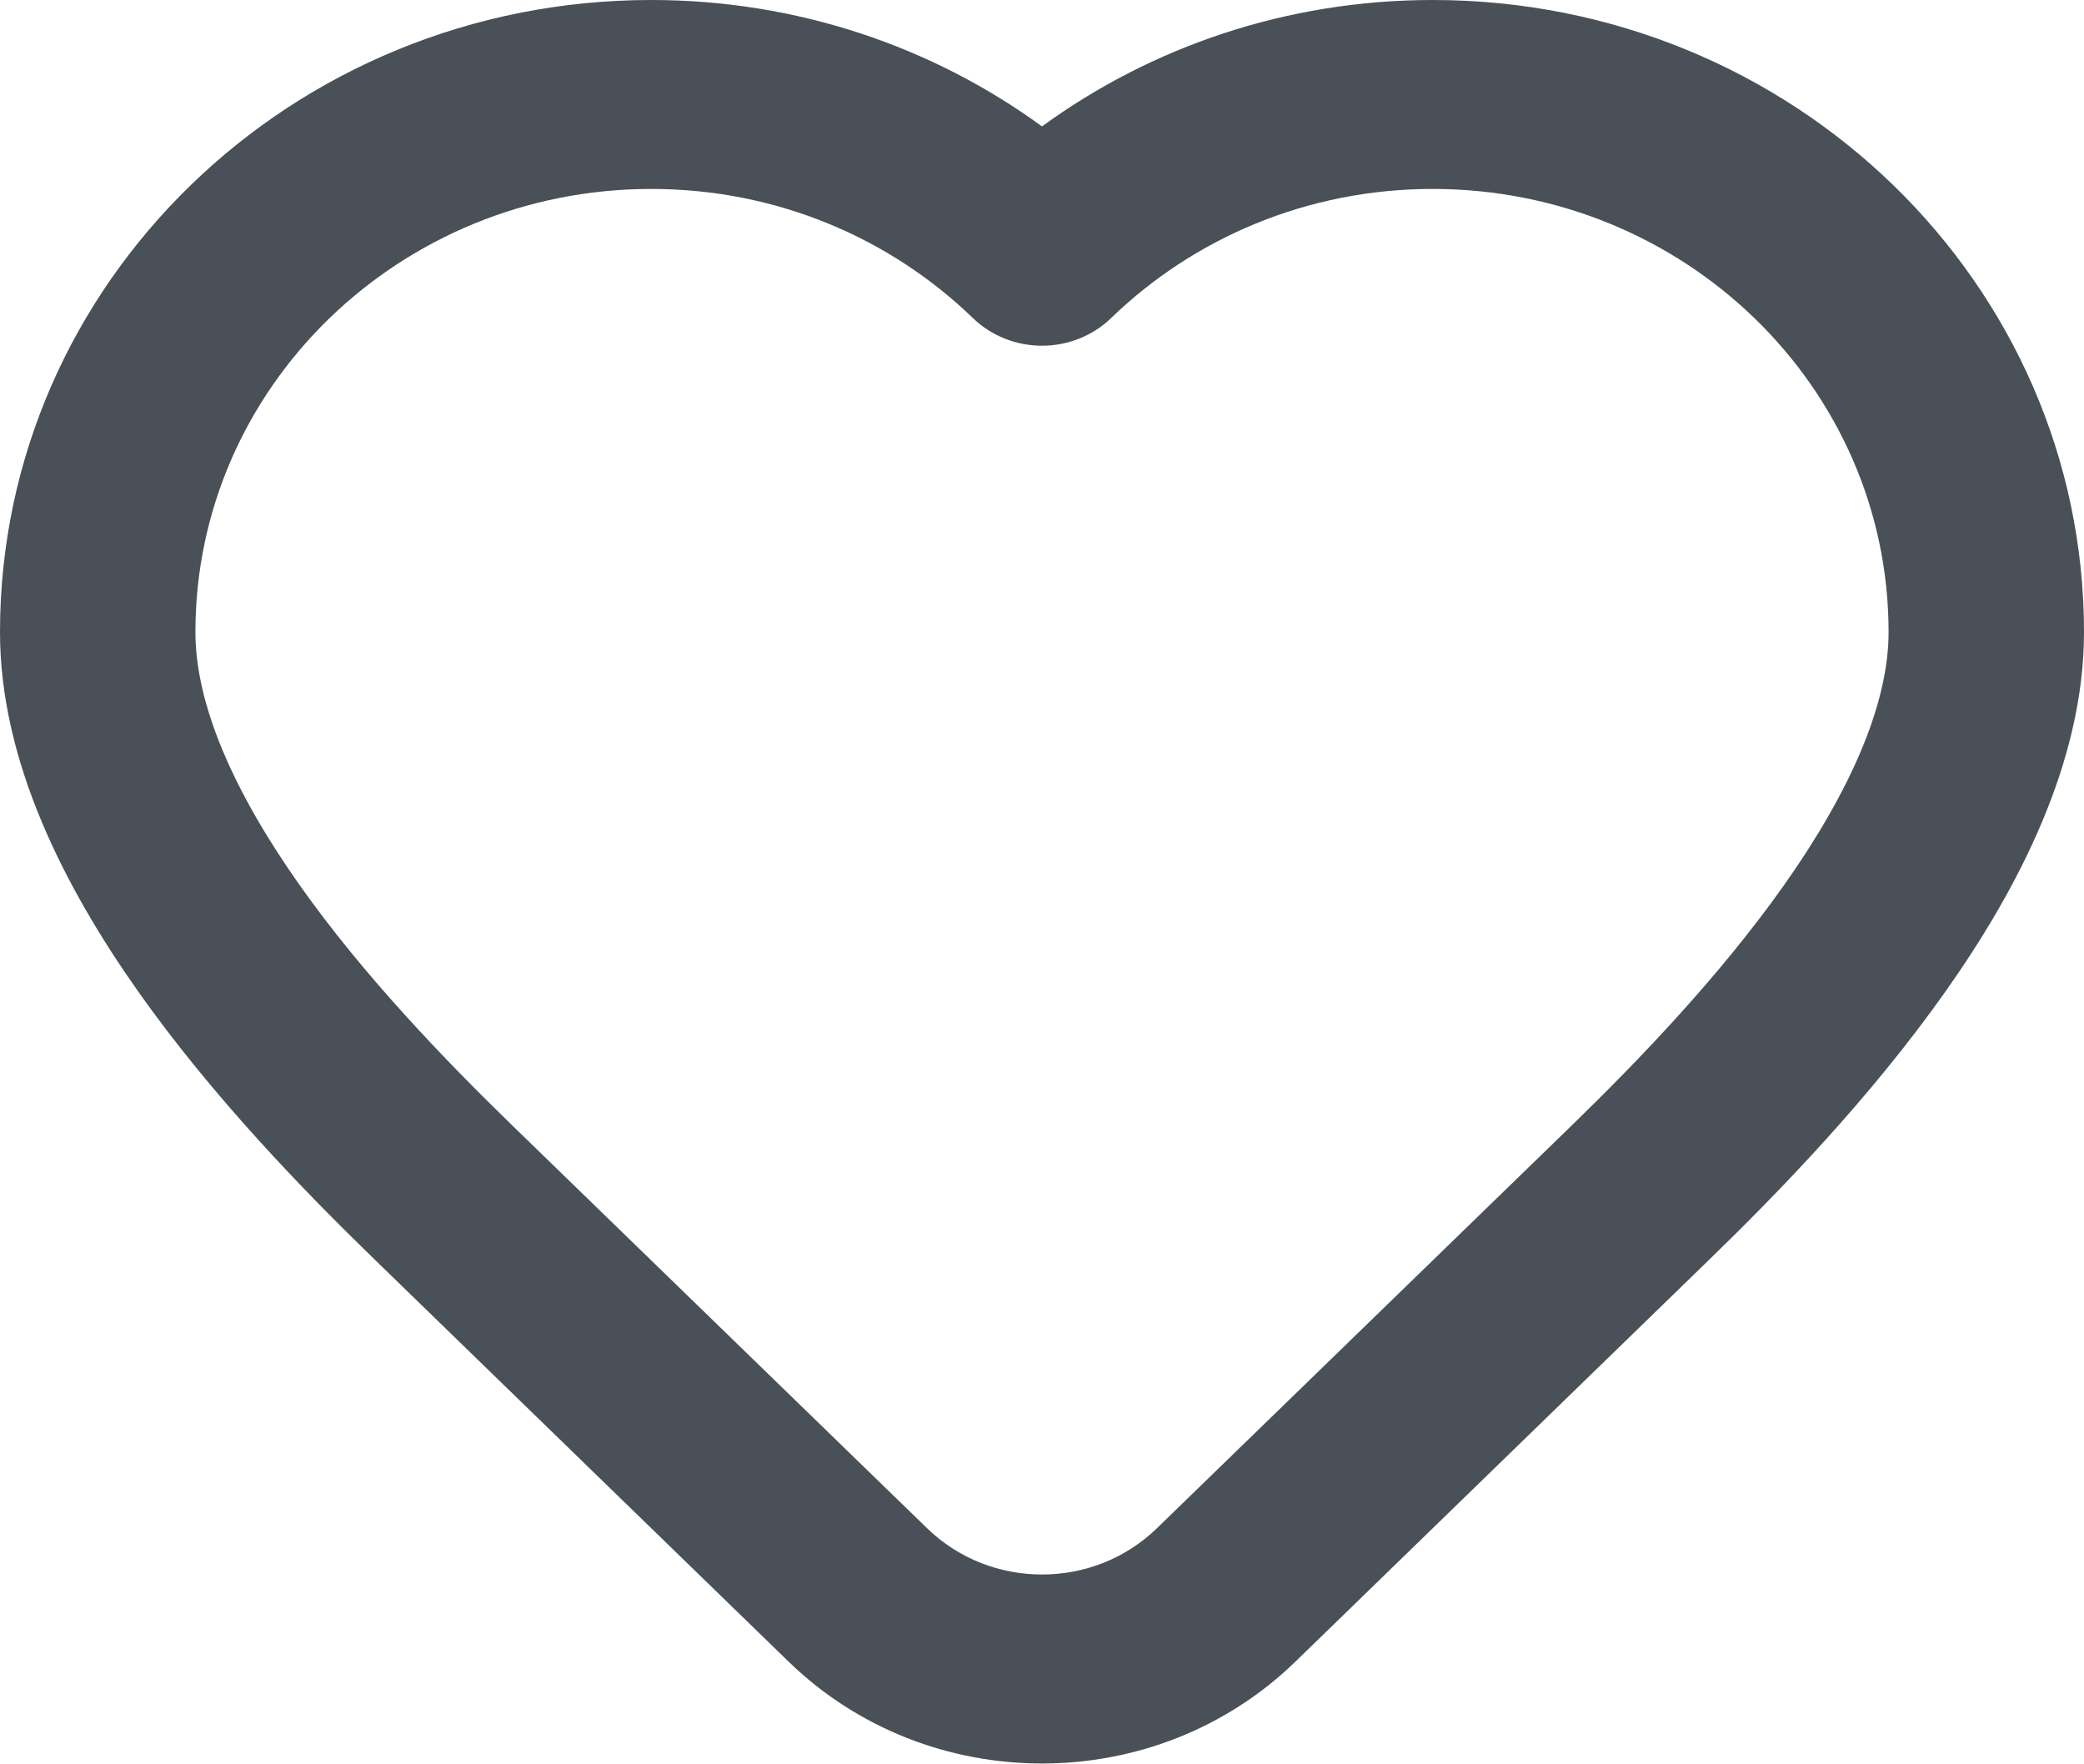
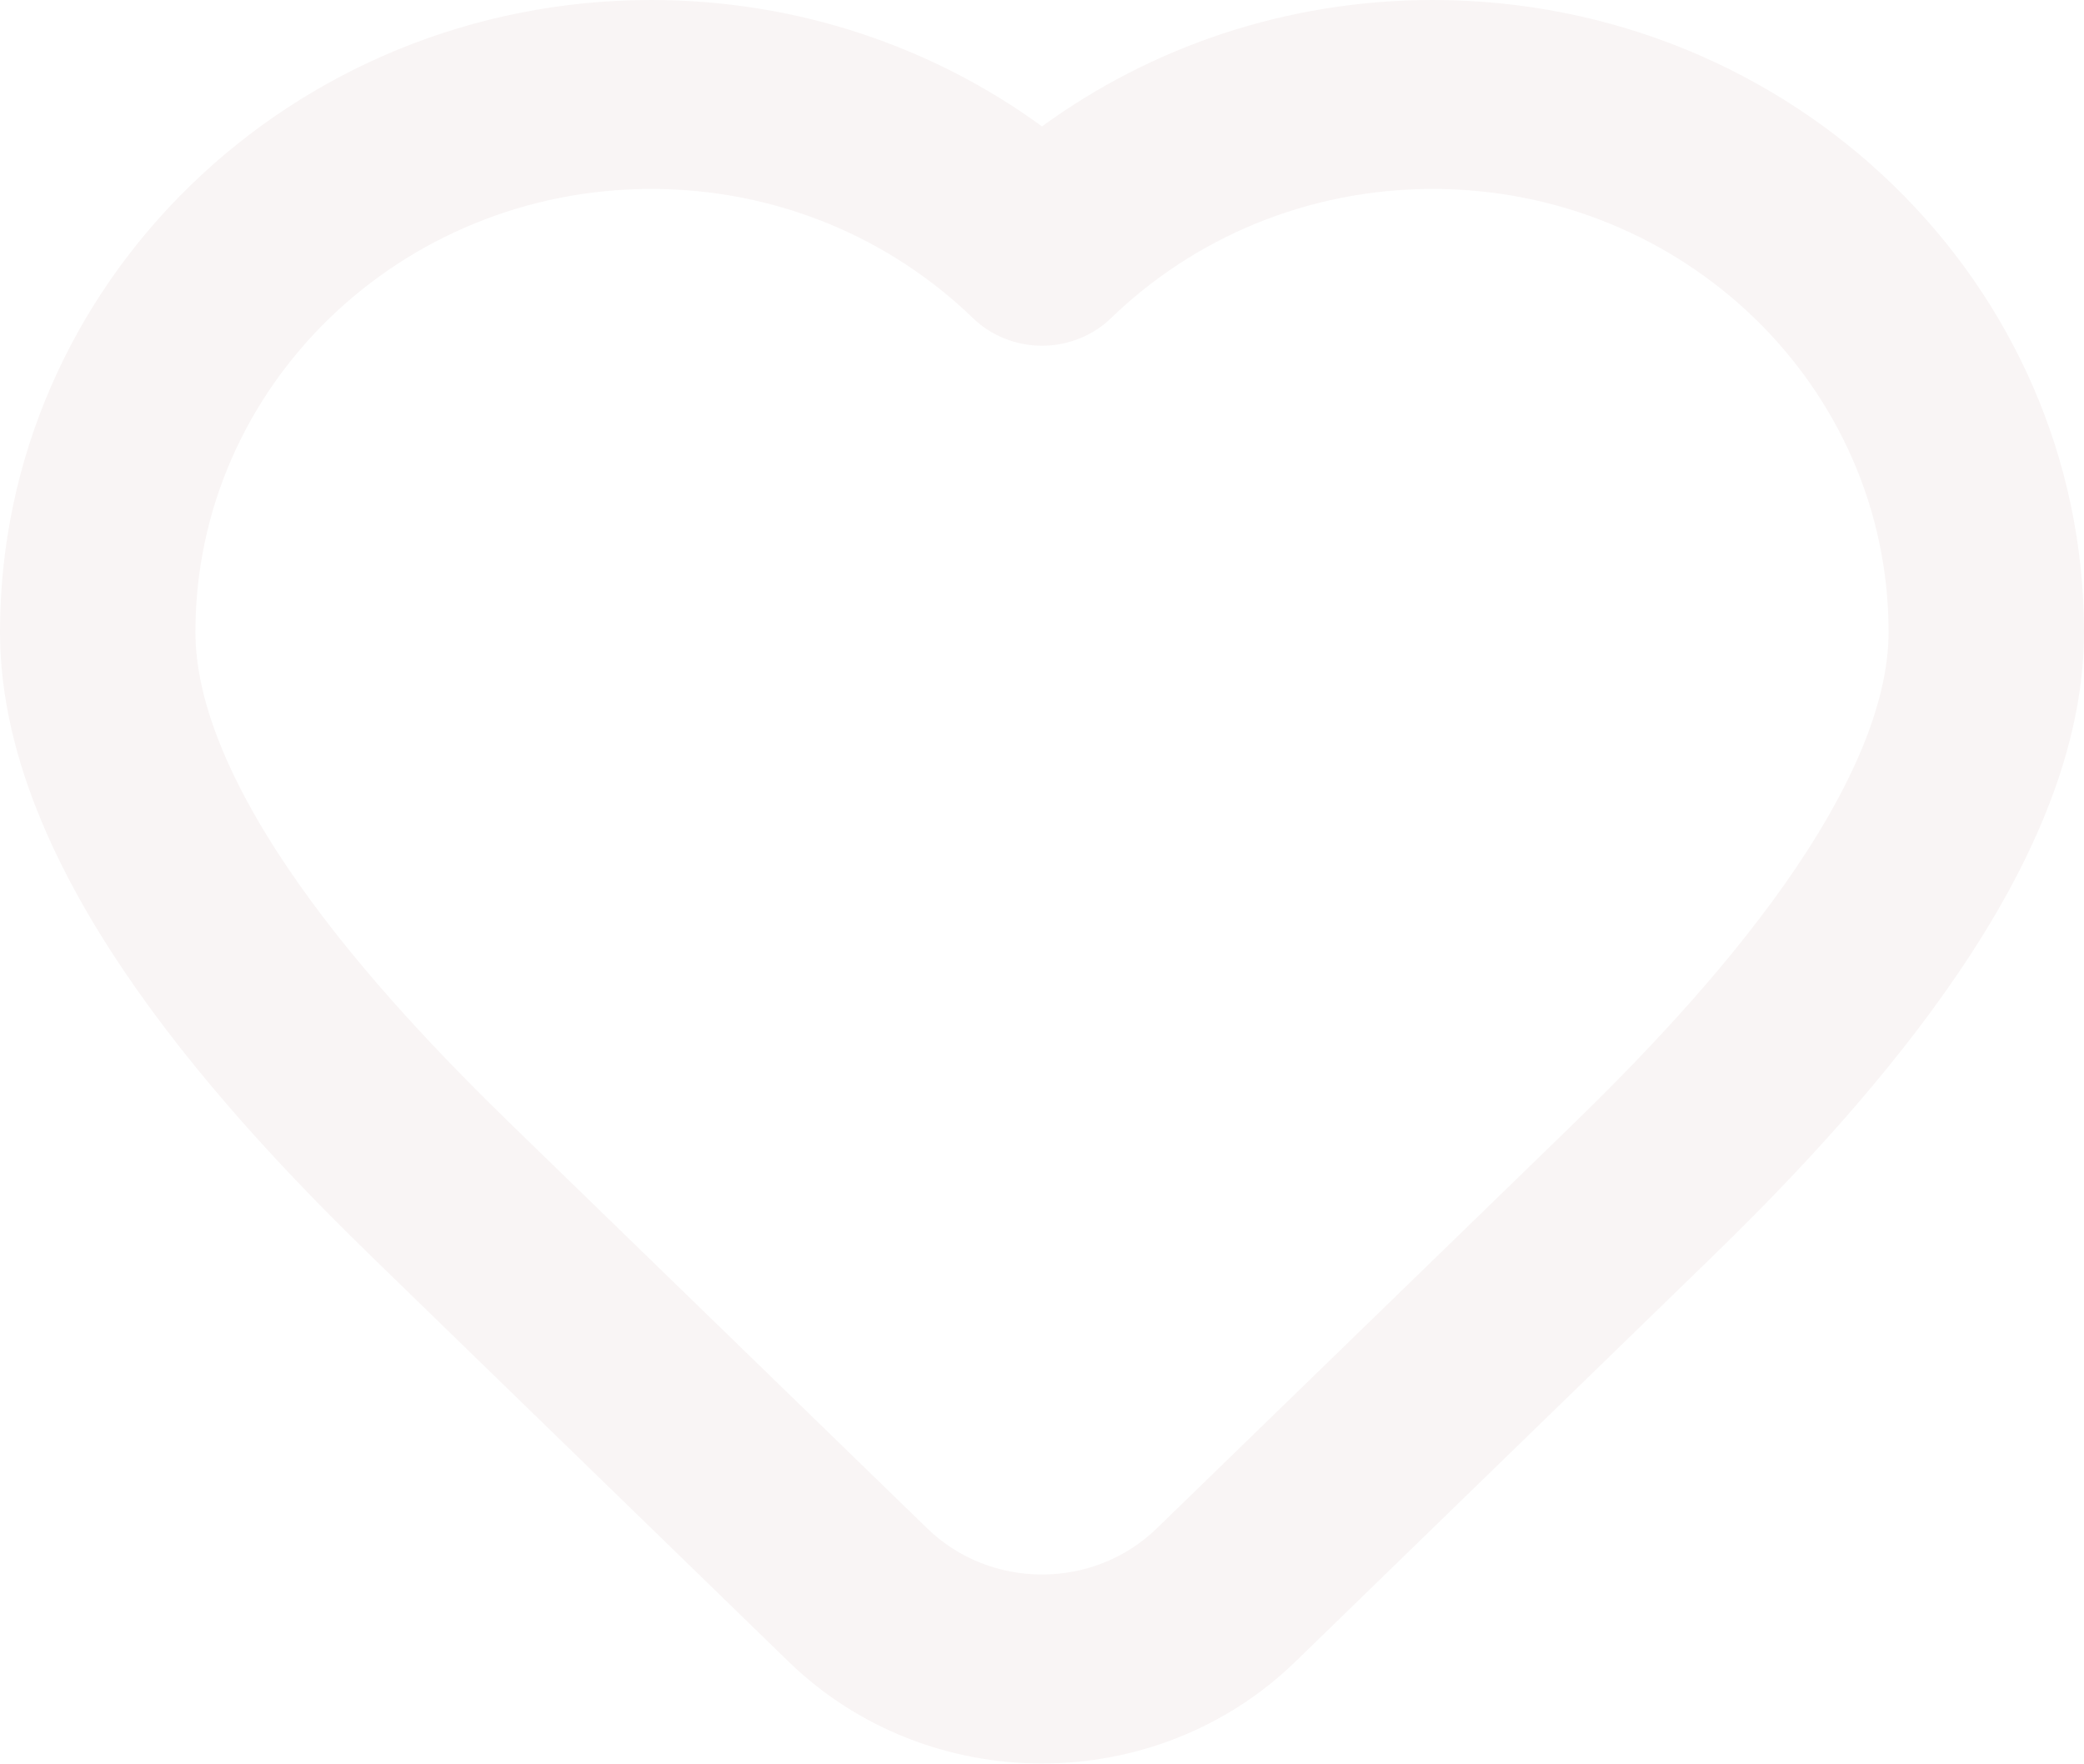
<svg xmlns="http://www.w3.org/2000/svg" width="26" height="22" viewBox="0 0 26 22" fill="none">
-   <path id="Vector (Stroke)" fill-rule="evenodd" clip-rule="evenodd" d="M8.125 2.357C4.989 2.357 2.438 4.828 2.438 7.886C2.438 8.792 2.917 9.878 3.734 11.036C4.532 12.167 5.548 13.221 6.395 14.044L11.566 19.065C12.358 19.835 13.642 19.835 14.434 19.065L19.605 14.044C20.437 13.236 21.453 12.181 22.255 11.046C23.078 9.882 23.562 8.79 23.562 7.886C23.562 4.828 21.011 2.357 17.875 2.357C16.309 2.357 14.893 2.971 13.862 3.968C13.634 4.189 13.323 4.313 13 4.313C12.677 4.313 12.366 4.189 12.138 3.968C11.107 2.971 9.691 2.357 8.125 2.357ZM0 7.886C0 3.535 3.633 0 8.125 0C9.954 0 11.643 0.588 13 1.577C14.357 0.588 16.046 0 17.875 0C22.367 0 26 3.535 26 7.886C26 9.511 25.177 11.09 24.267 12.376C23.338 13.691 22.198 14.867 21.332 15.707L16.162 20.729C14.416 22.424 11.584 22.424 9.838 20.729L4.668 15.707C3.788 14.853 2.647 13.677 1.721 12.365C0.814 11.079 0 9.509 0 7.886Z" fill="#495057" />
+   <path id="Vector (Stroke)" fill-rule="evenodd" clip-rule="evenodd" d="M8.125 2.357C4.989 2.357 2.438 4.828 2.438 7.886C2.438 8.792 2.917 9.878 3.734 11.036C4.532 12.167 5.548 13.221 6.395 14.044L11.566 19.065C12.358 19.835 13.642 19.835 14.434 19.065L19.605 14.044C20.437 13.236 21.453 12.181 22.255 11.046C23.078 9.882 23.562 8.79 23.562 7.886C23.562 4.828 21.011 2.357 17.875 2.357C16.309 2.357 14.893 2.971 13.862 3.968C13.634 4.189 13.323 4.313 13 4.313C12.677 4.313 12.366 4.189 12.138 3.968C11.107 2.971 9.691 2.357 8.125 2.357ZM0 7.886C0 3.535 3.633 0 8.125 0C9.954 0 11.643 0.588 13 1.577C14.357 0.588 16.046 0 17.875 0C22.367 0 26 3.535 26 7.886C26 9.511 25.177 11.09 24.267 12.376C23.338 13.691 22.198 14.867 21.332 15.707L16.162 20.729C14.416 22.424 11.584 22.424 9.838 20.729L4.668 15.707C3.788 14.853 2.647 13.677 1.721 12.365C0.814 11.079 0 9.509 0 7.886Z" fill="#f9f5f5" />
</svg>
